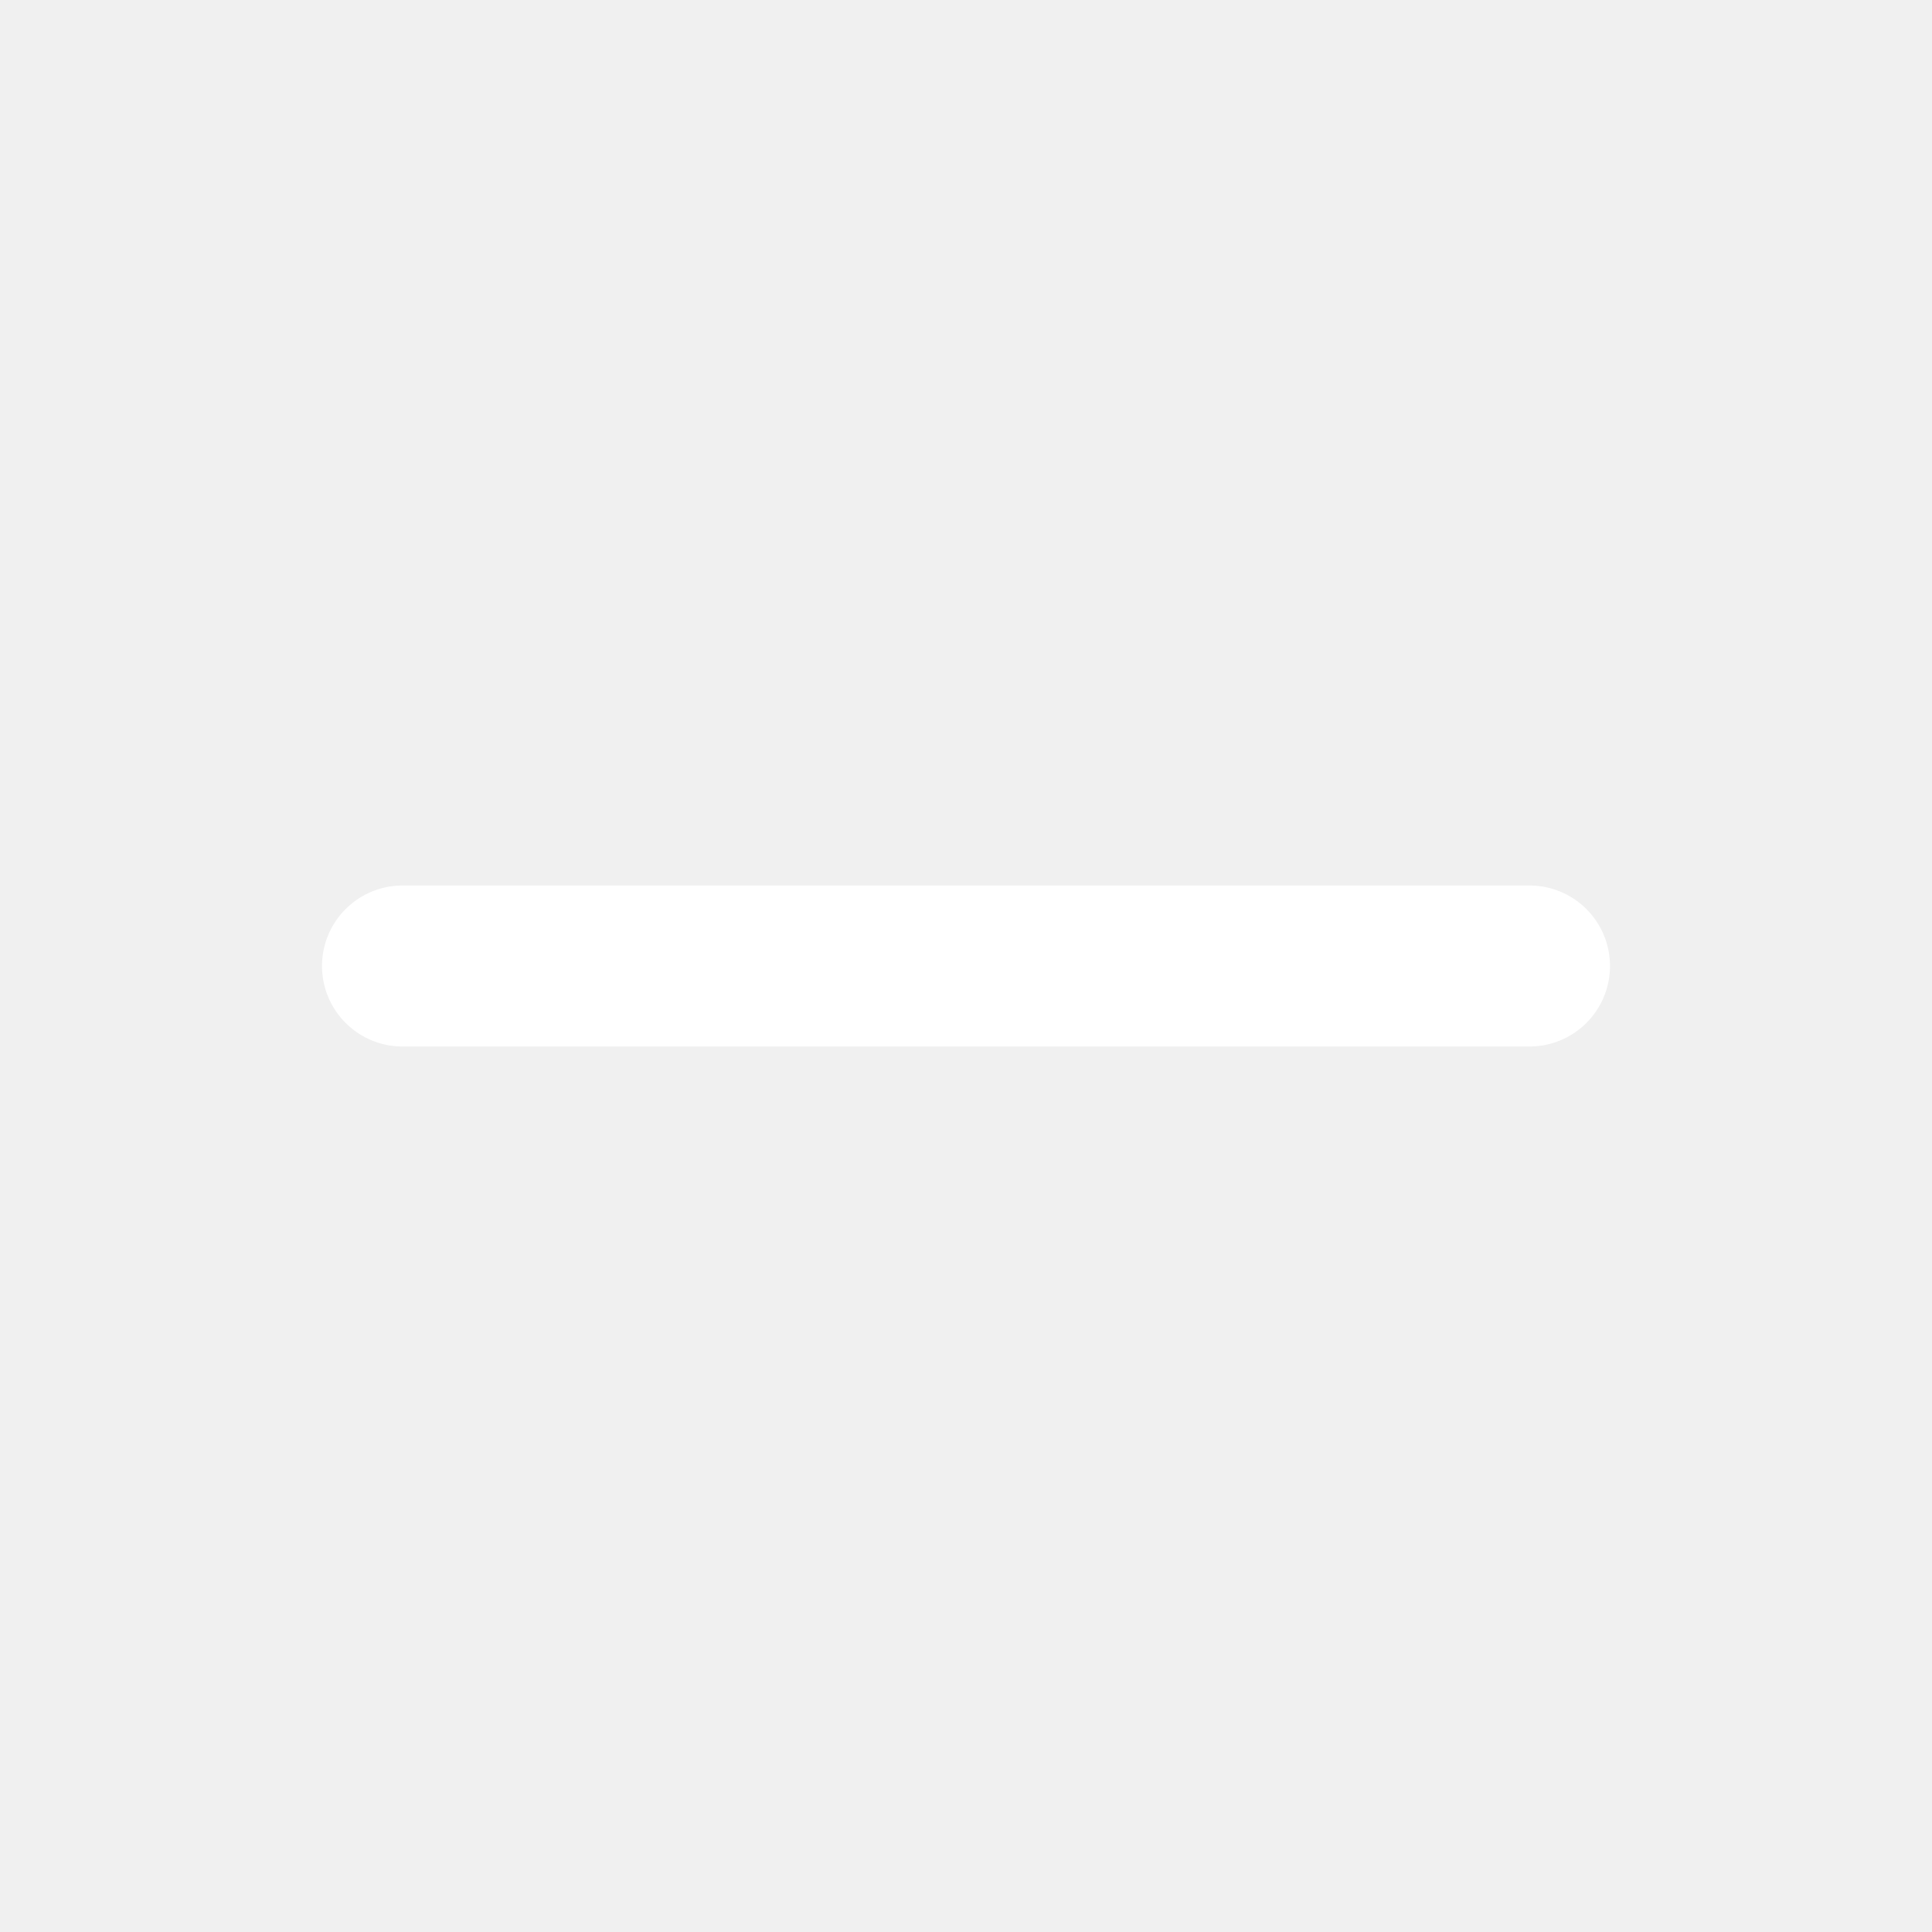
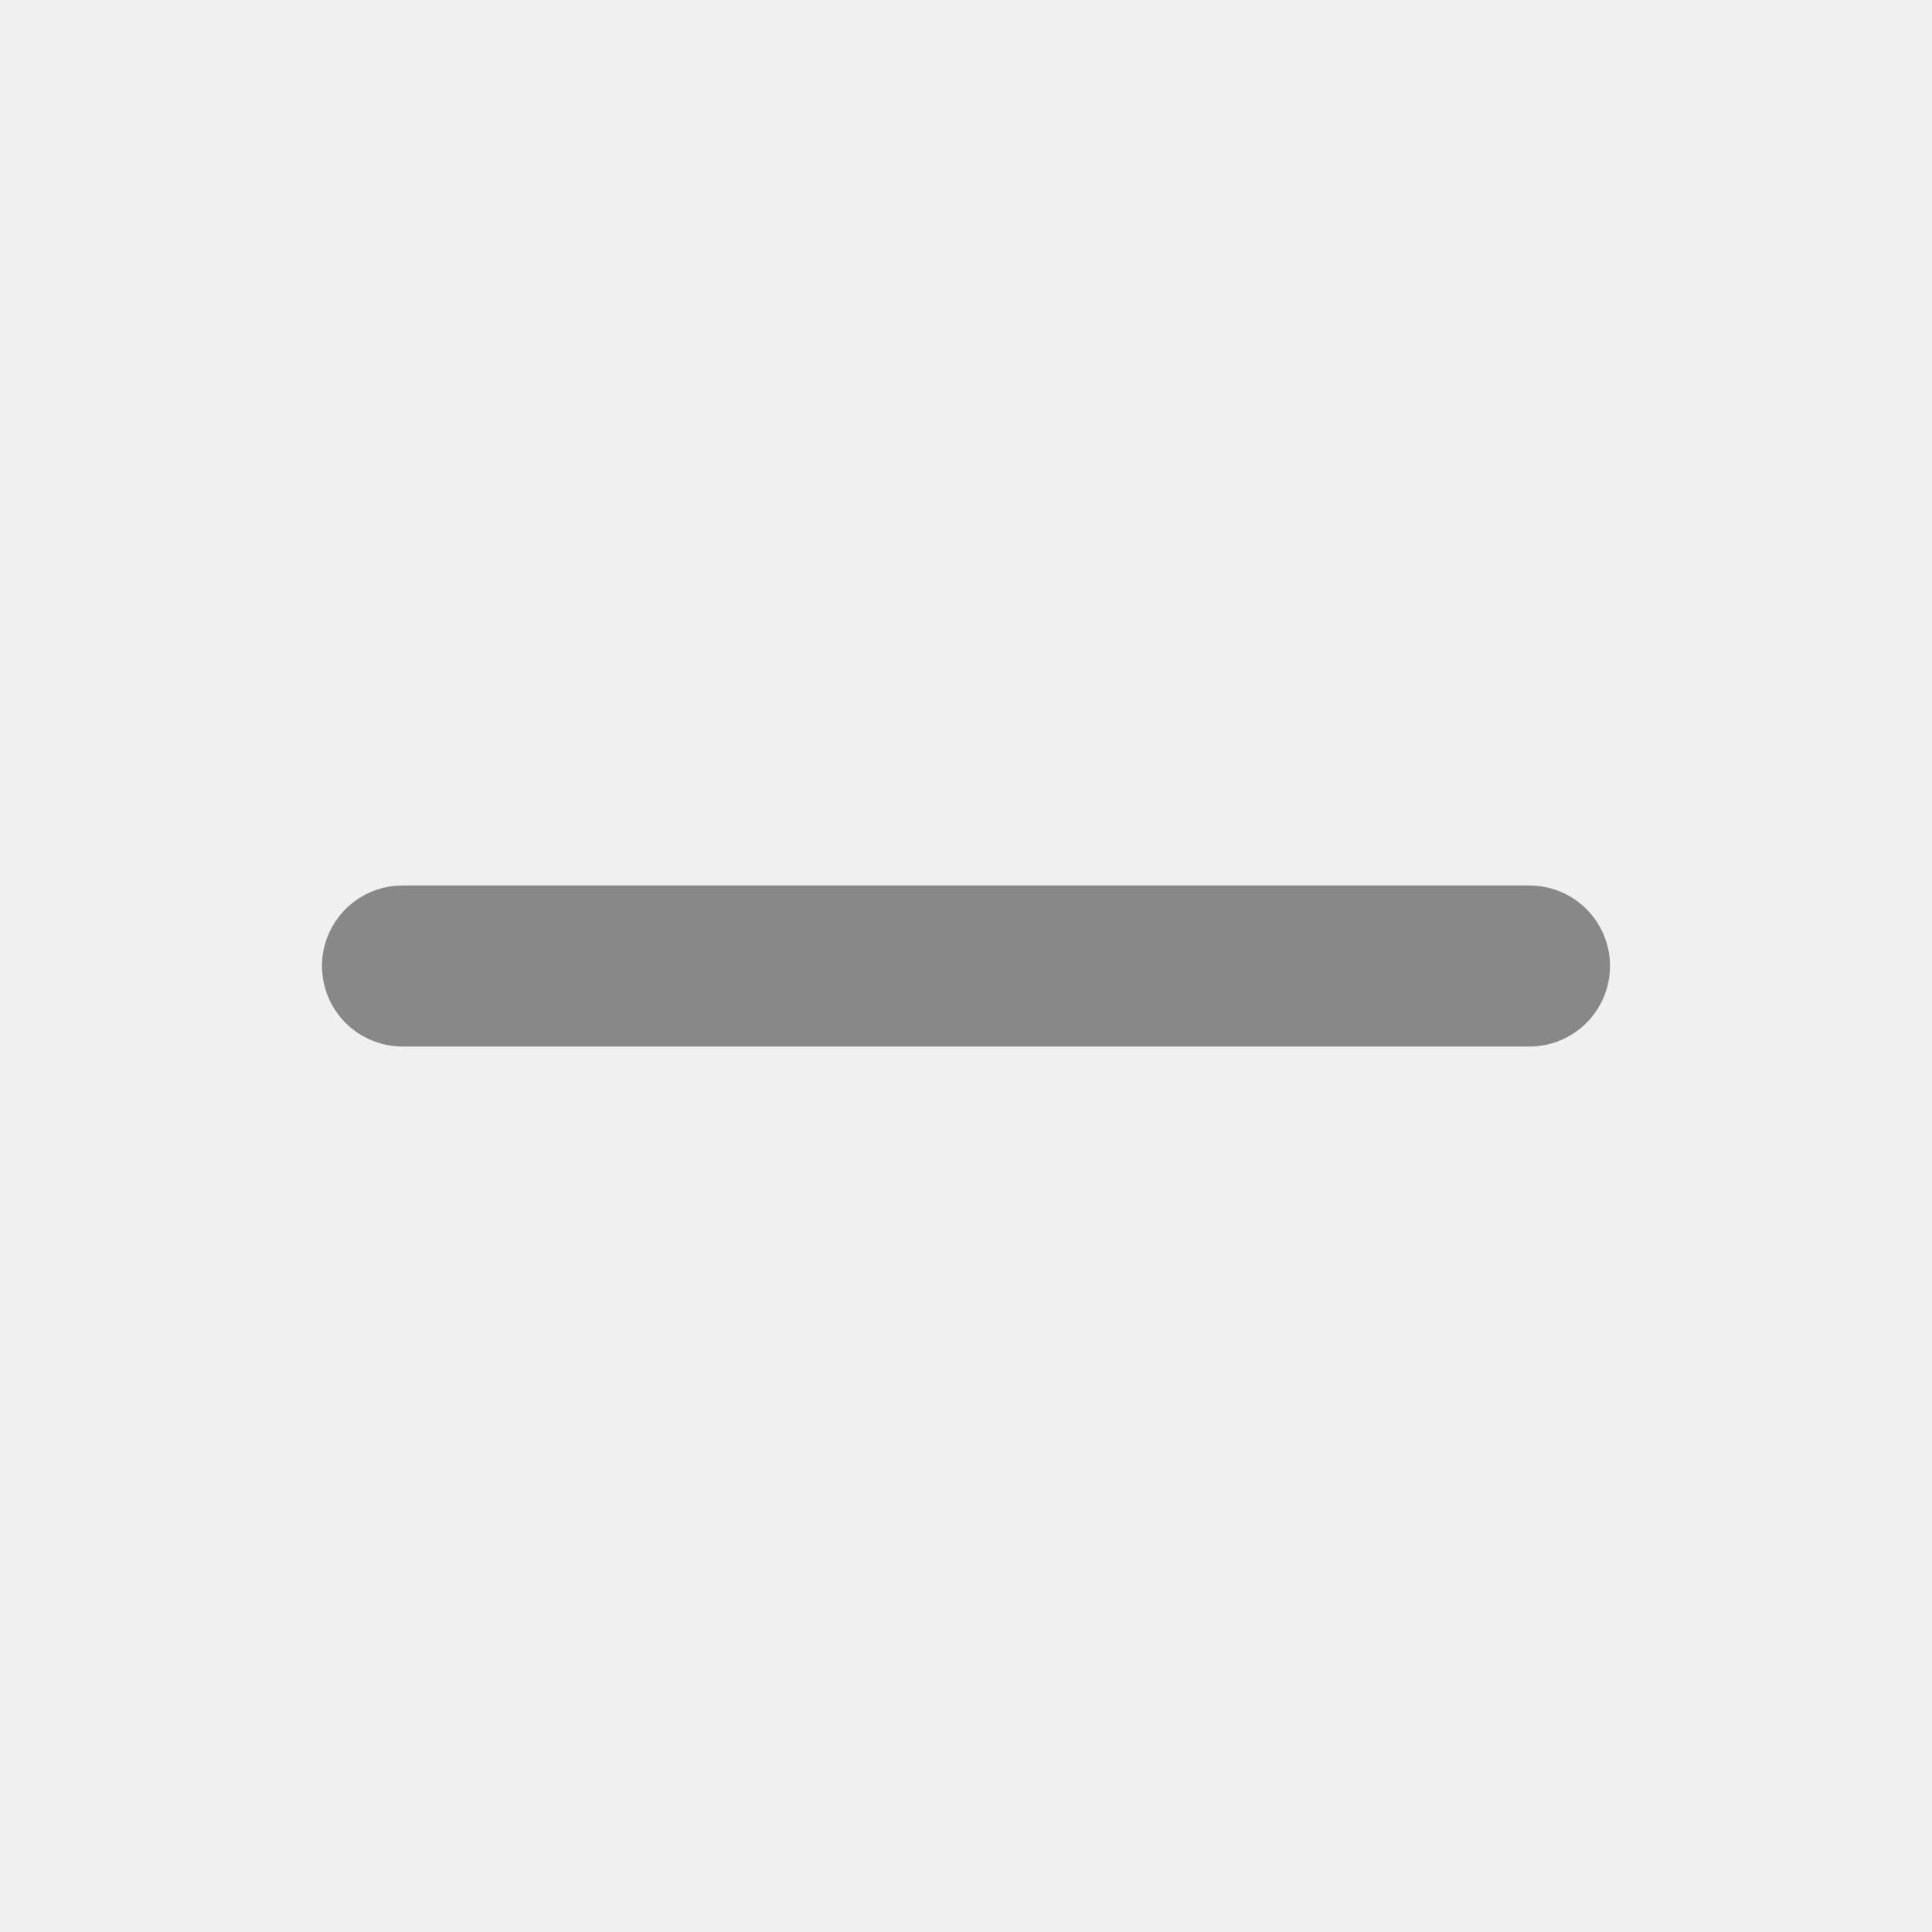
- <svg xmlns="http://www.w3.org/2000/svg" width="24" height="24" viewBox="0 0 24 24" fill="none" stroke="white" stroke-width="2" stroke-linecap="round" stroke-linejoin="round" class="lucide lucide-minus-icon lucide-minus">
+ <svg xmlns="http://www.w3.org/2000/svg" width="24" height="24" viewBox="0 0 24 24" fill="none" stroke="#888888" stroke-width="2" stroke-linecap="round" stroke-linejoin="round" class="lucide lucide-minus-icon lucide-minus">
  <path d="M5 12h14" />
</svg>
